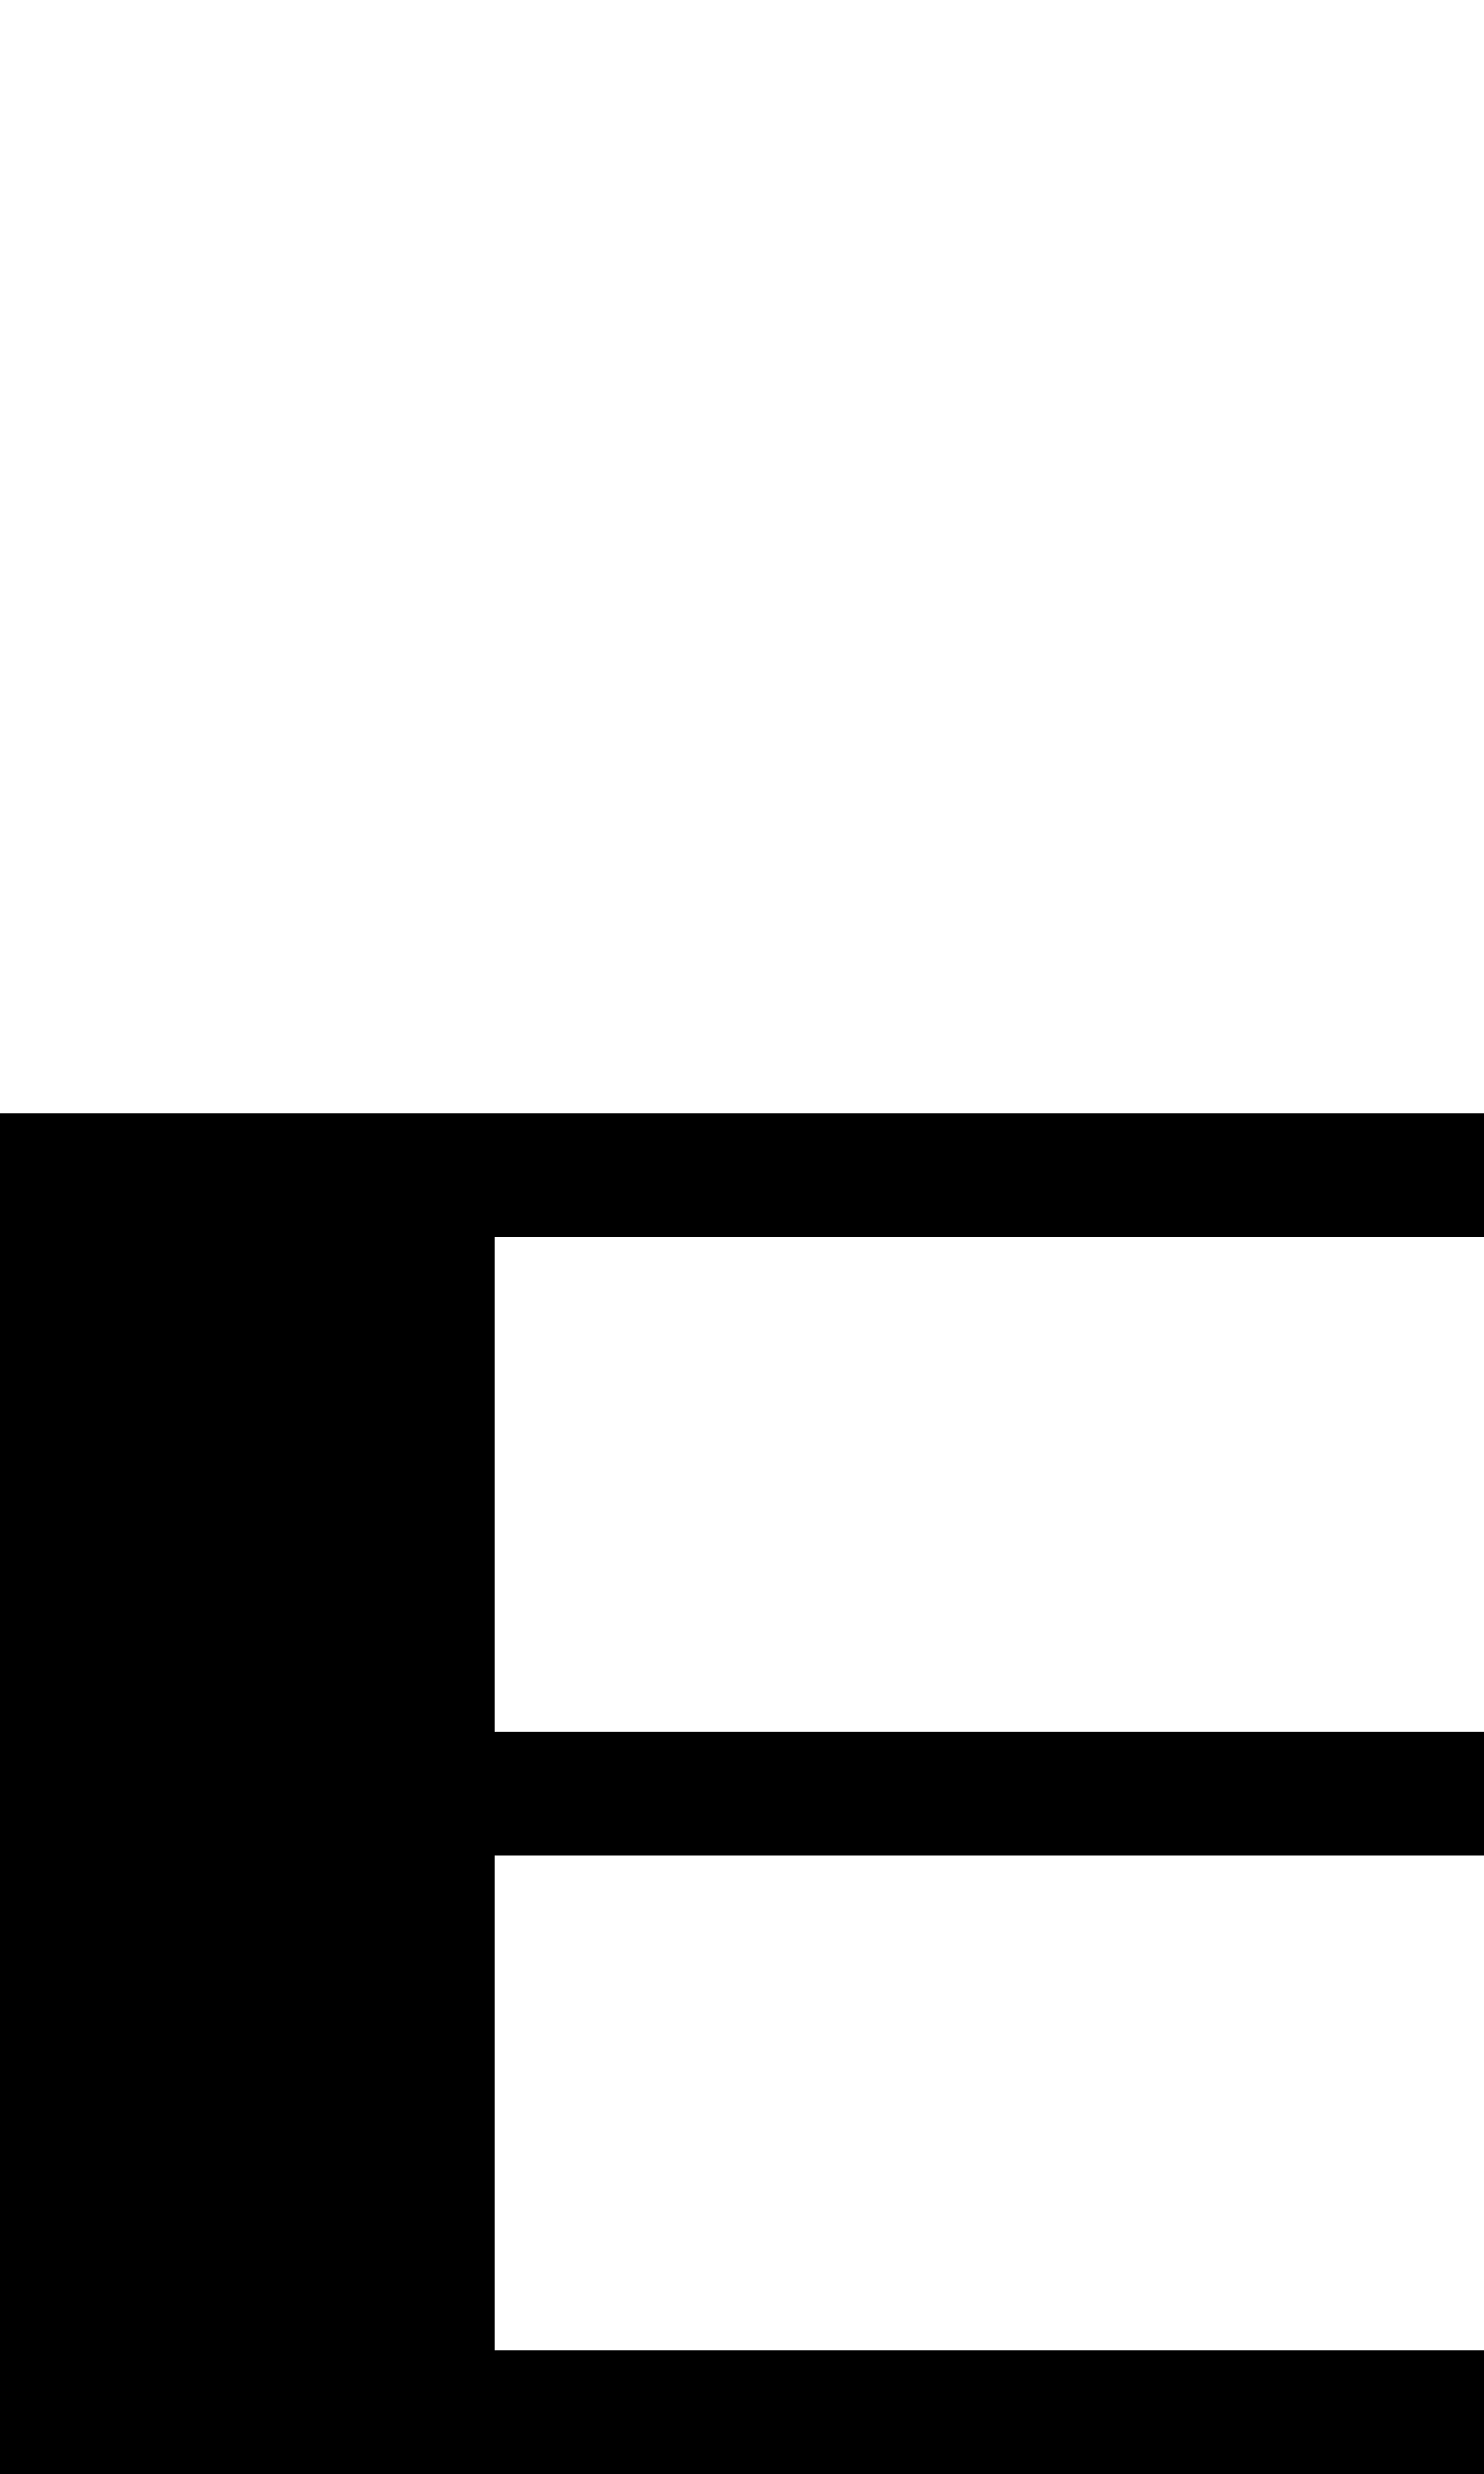
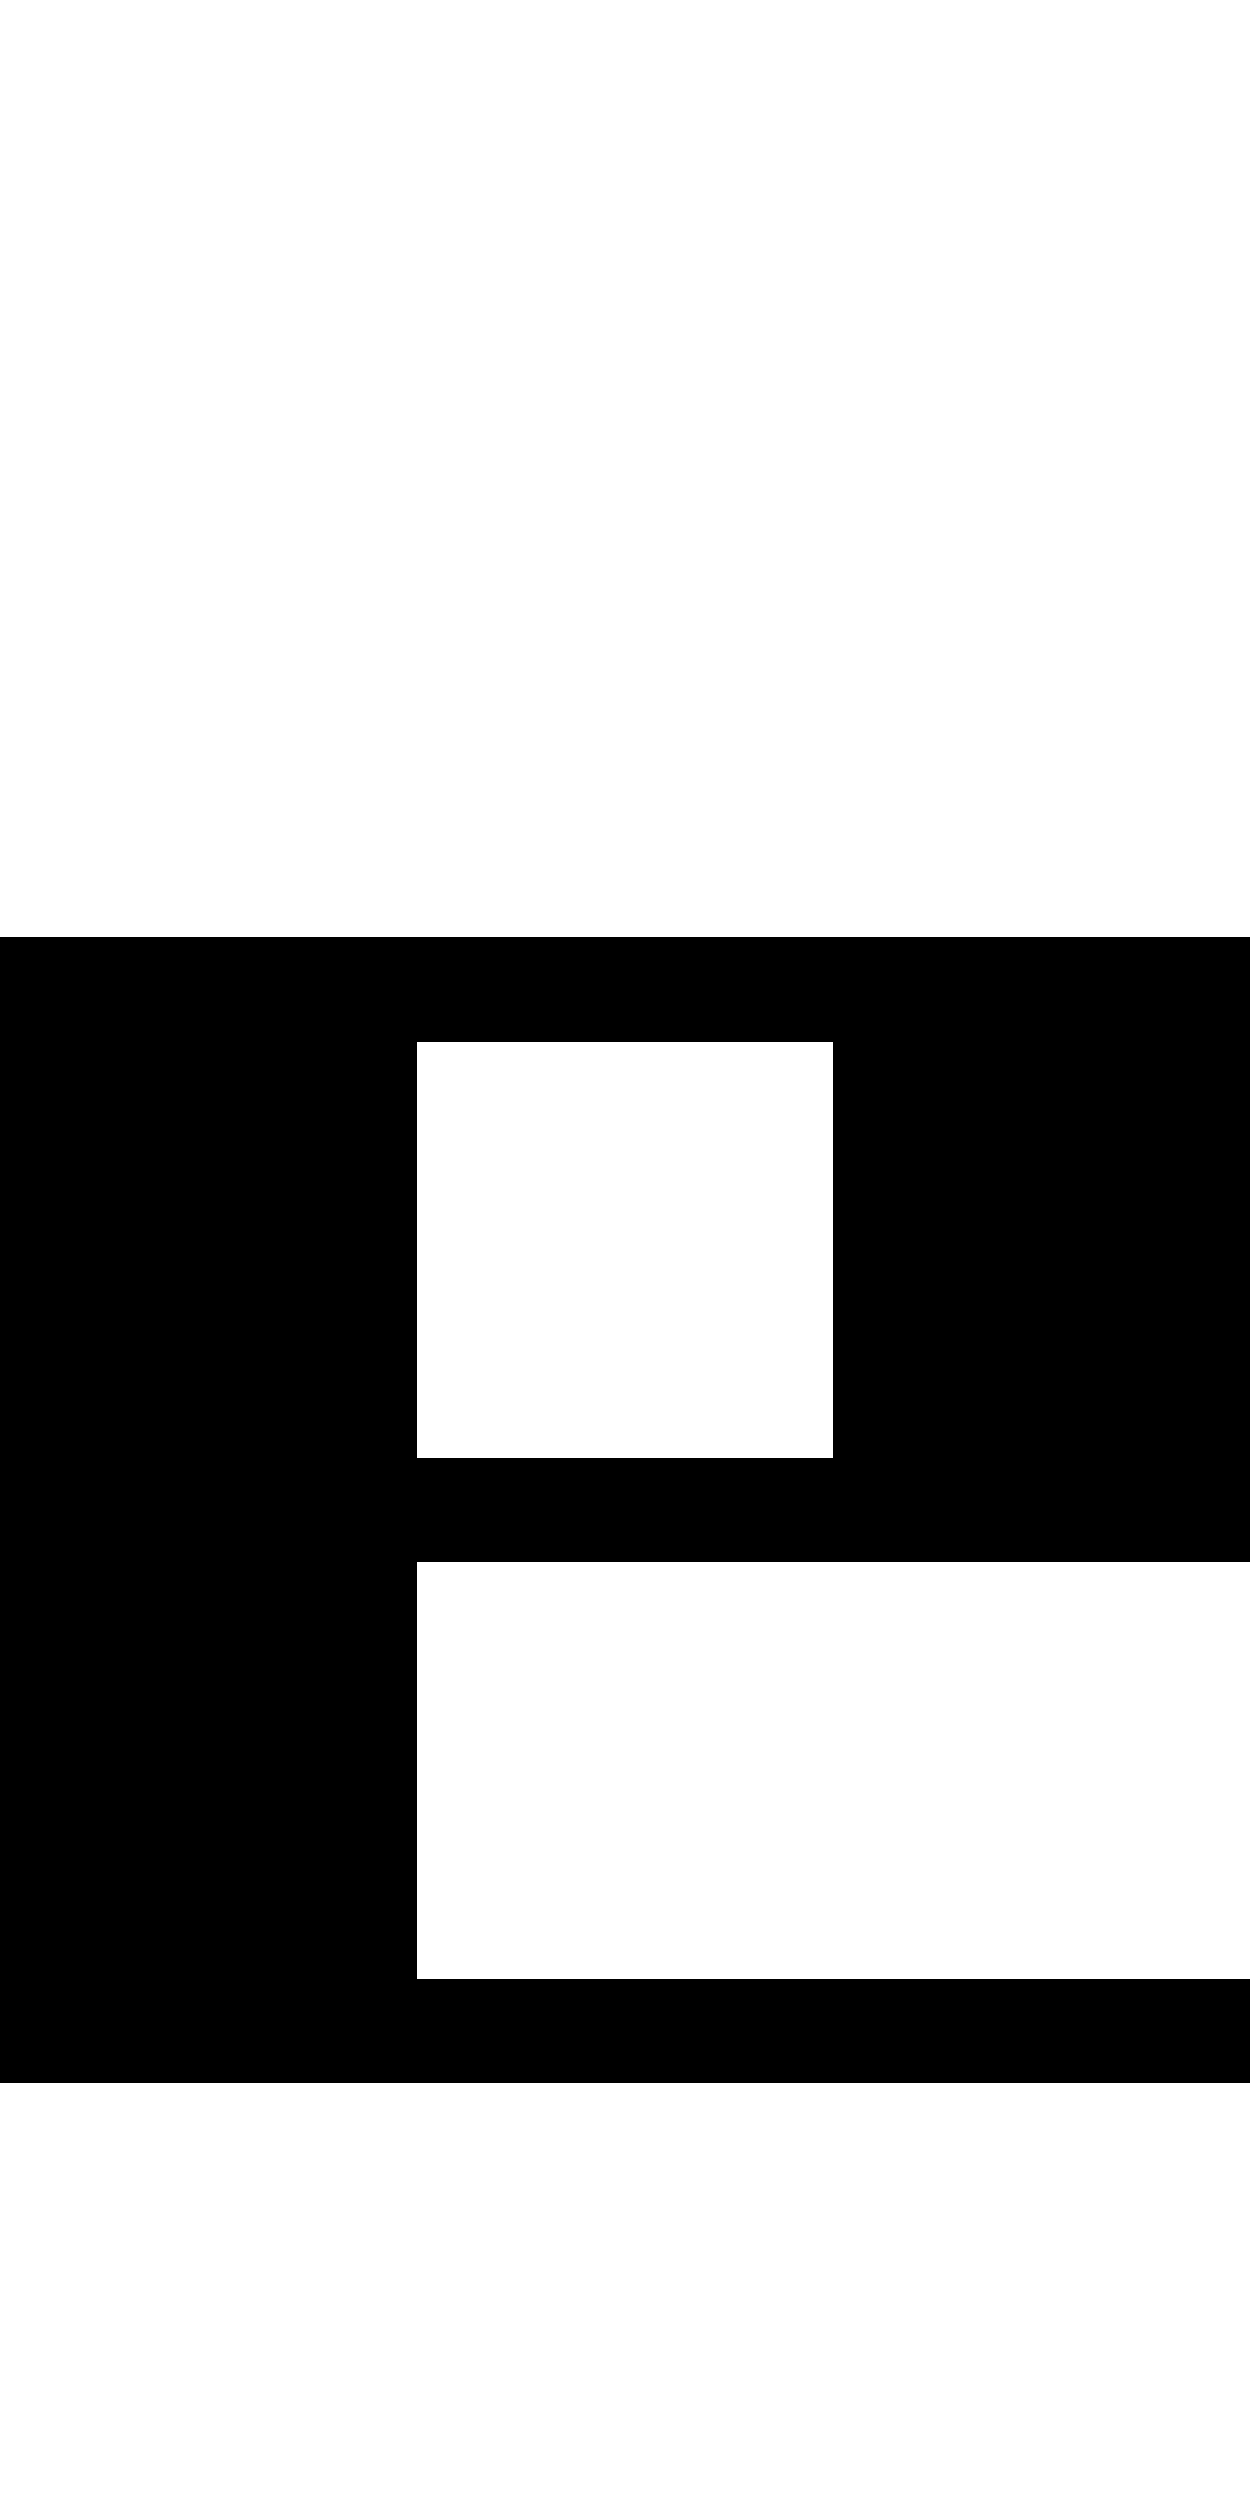
- <svg xmlns="http://www.w3.org/2000/svg" viewBox="0 0 12 20" shape-rendering="crispEdges">
+ <svg xmlns="http://www.w3.org/2000/svg" viewBox="0 0 12 24" shape-rendering="crispEdges">
  <g>
    <polygon class="e" points="0,9 12,9 12,10 0,10" />
    <polygon class="e" points="0,10 4,10 4,19 0,19" />
+     <polygon class="e" points="8,10 12,10 12,14 8,14" />
    <polygon class="e" points="0,14 12,14 12,15 0,15" />
    <polygon class="e" points="0,19 12,19 12,20 0,20" />
  </g>
</svg>
